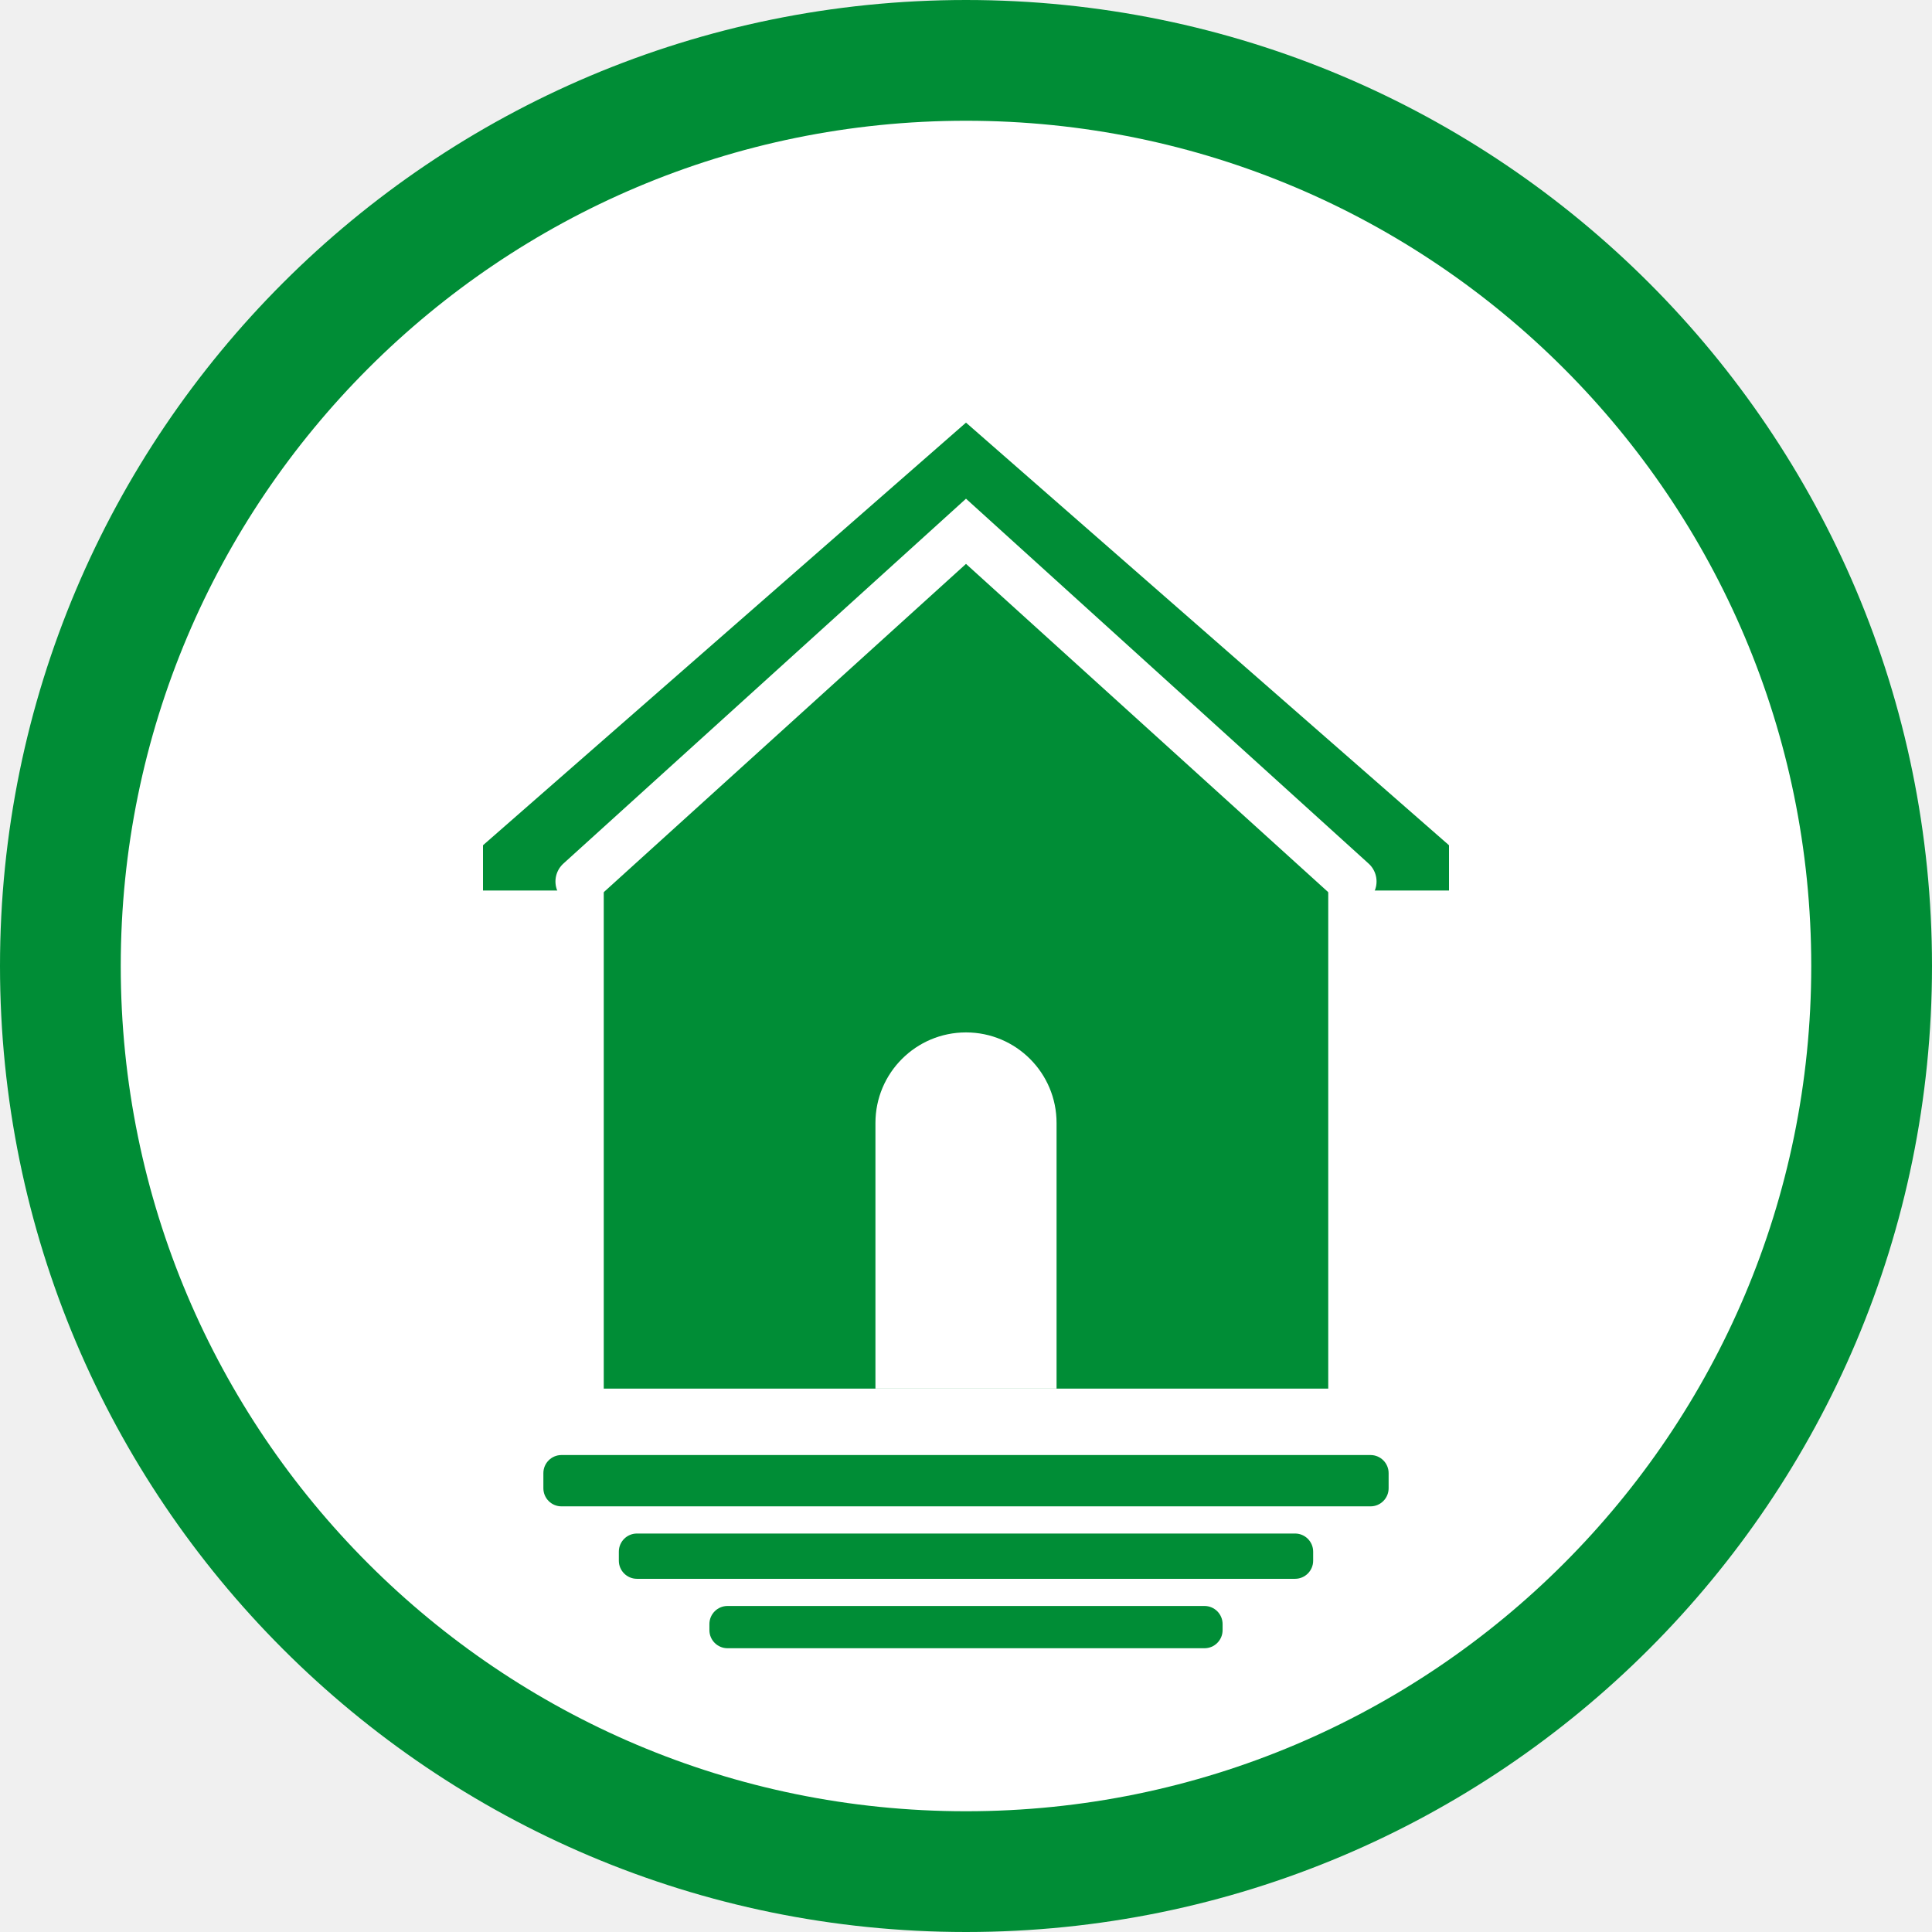
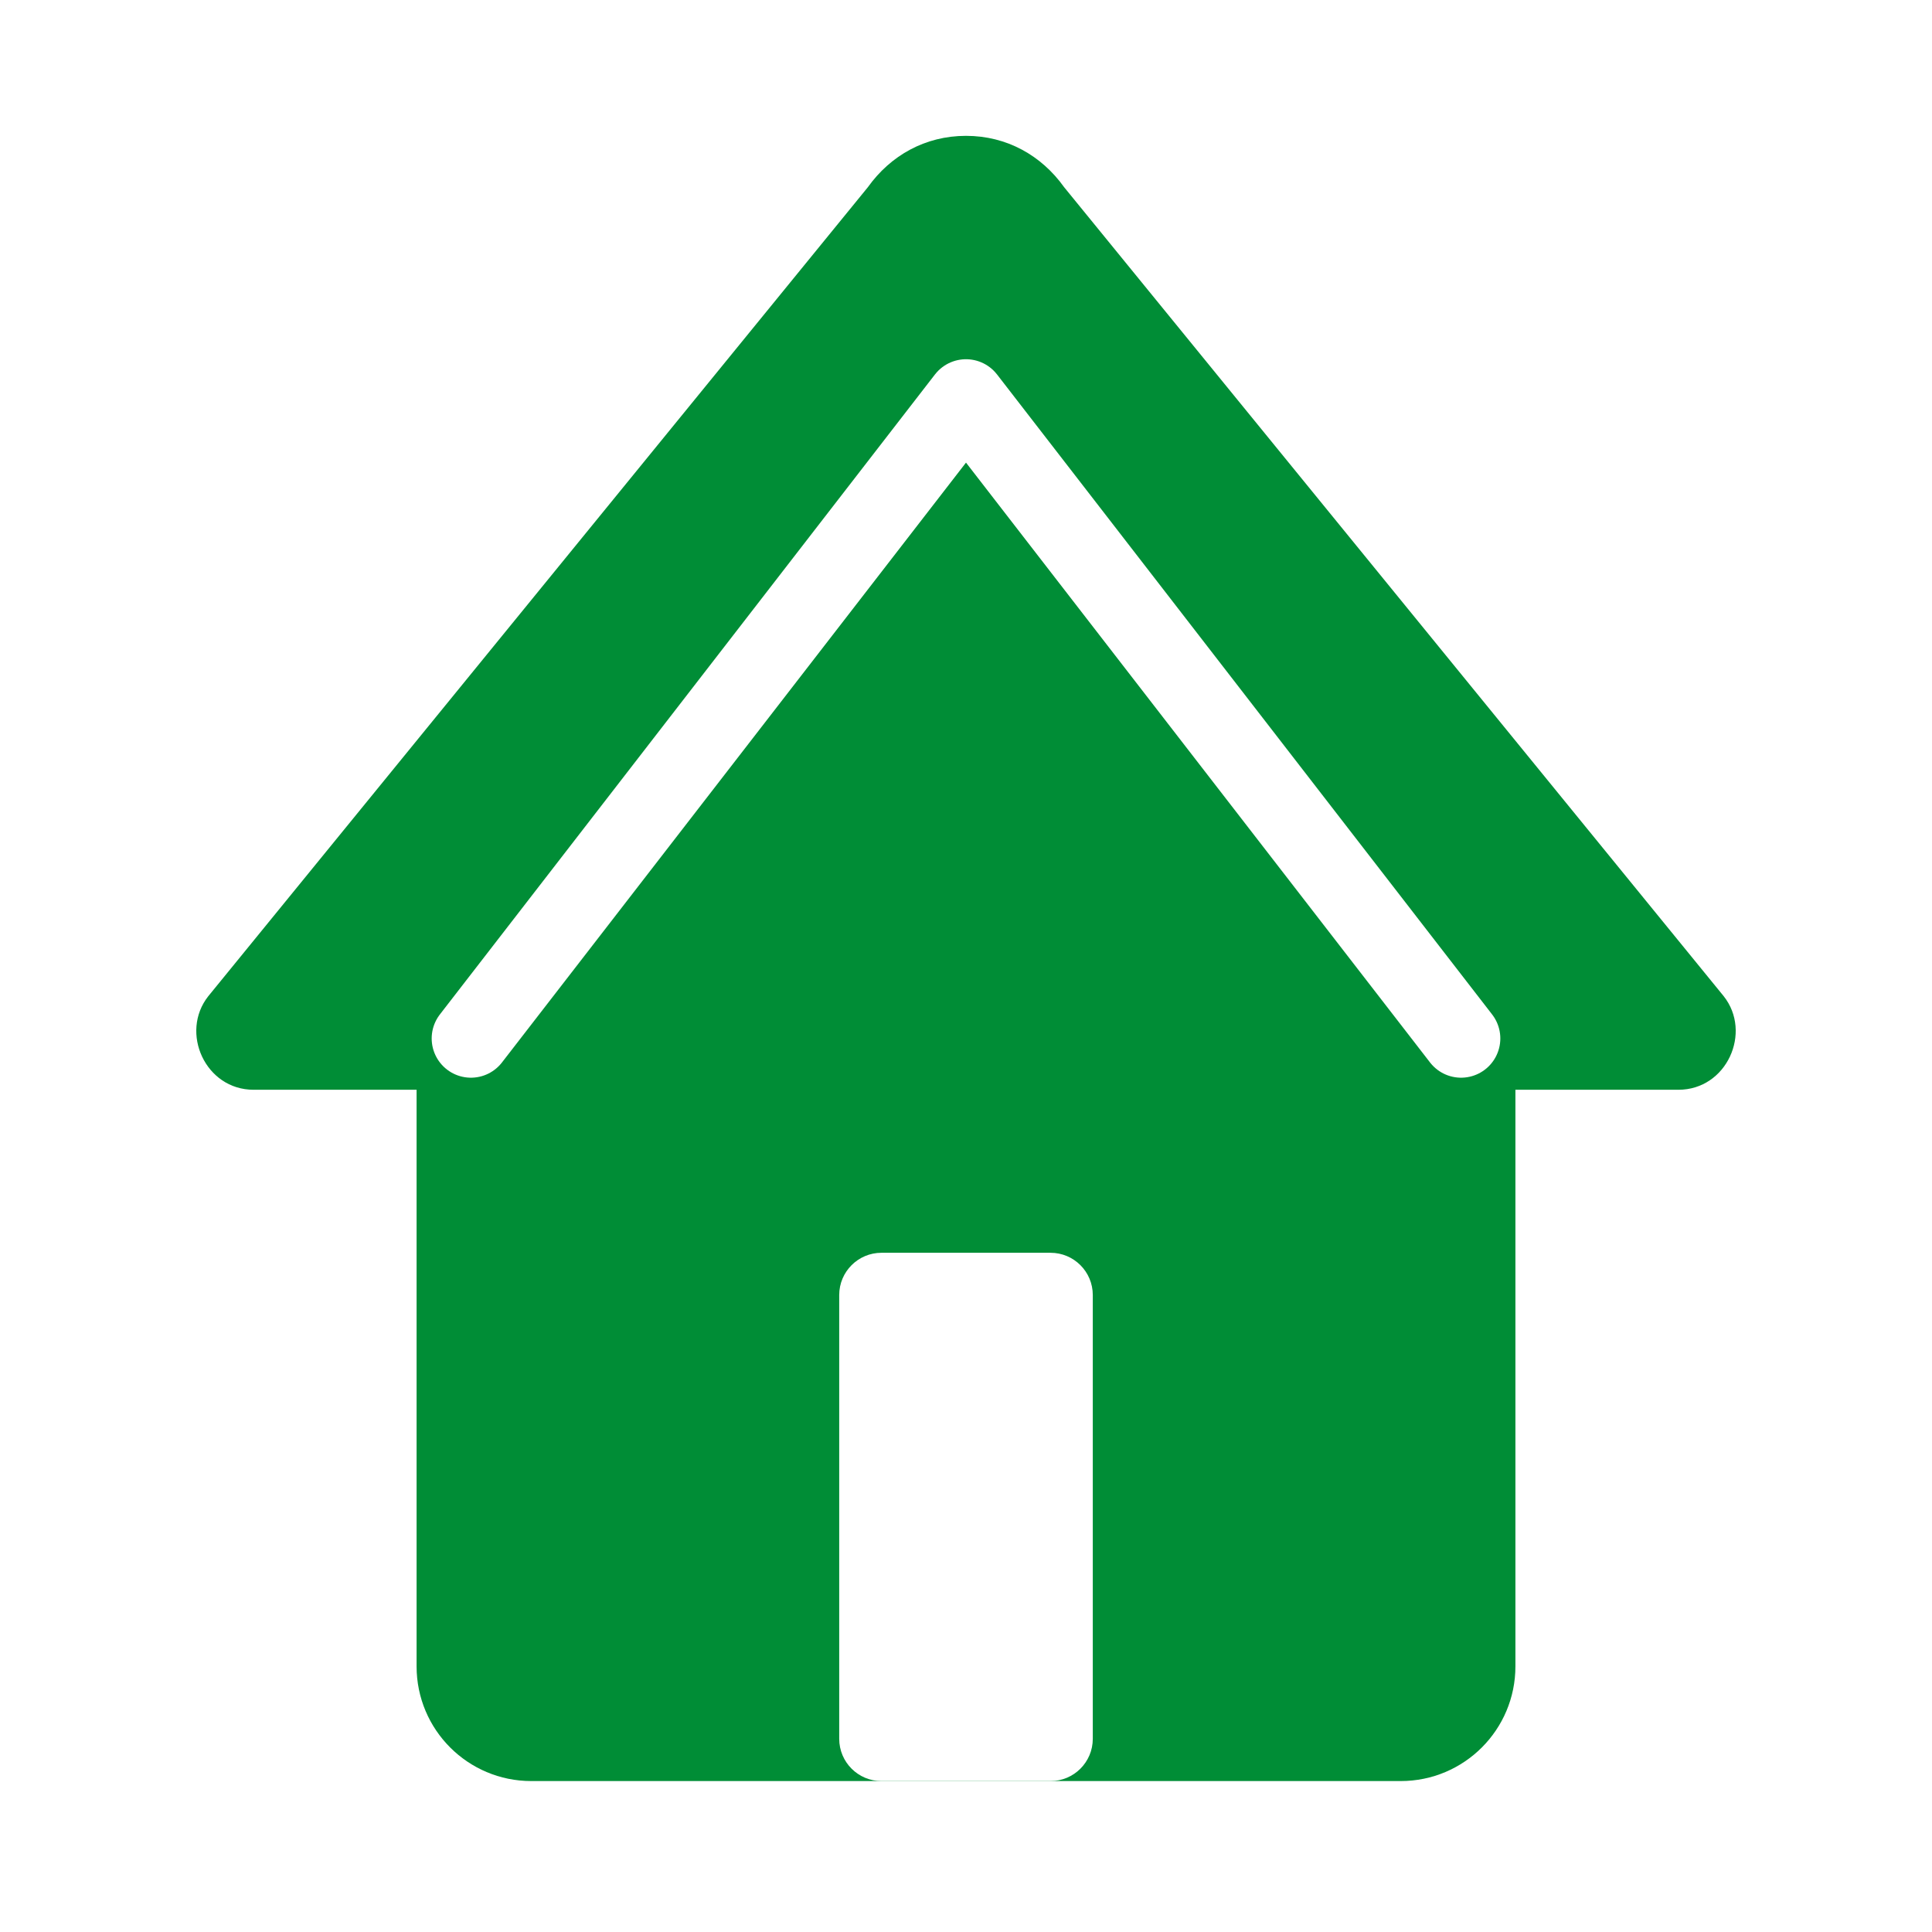
<svg xmlns="http://www.w3.org/2000/svg" viewBox="0 0 64 64">
-   <circle cx="32" cy="32" r="30" fill="#ffffff" stroke="#008D36" stroke-width="4" />
-   <path fill="#008D36" d="     M32 14     L48 28     L48 29.5     L44 29.5     L44 46     L20 46     L20 29.5     L16 29.5     L16 28     Z" />
-   <path fill="none" stroke="#ffffff" stroke-width="1.6" stroke-linecap="round" d="M19.2 29.2 L32 17.6 L44.8 29.2" />
-   <path fill="#ffffff" d="M29 46 V37.2 A3 3 0 0 1 35 37.2 V46 Z" />
-   <rect x="18" y="48.2" width="28" height="1.7" rx="0.6" fill="#008D36" />
-   <rect x="20.5" y="50.8" width="23" height="1.5" rx="0.6" fill="#008D36" />
-   <rect x="23.5" y="53.2" width="17" height="1.4" rx="0.6" fill="#008D36" />
+   <rect width="64" height="64" fill="#ffffff" />
+   <path fill="#008D36" d="     M32 4.5     C33.35 4.5 34.5 5.15 35.25 6.2     L57.1 33.0     C58.05 34.2 57.2 36.1 55.6 36.1     H50.2     V55.2     C50.2 57.3 48.5 59 46.4 59     H17.6     C15.5 59 13.8 57.3 13.8 55.2     V36.1     H8.4     C6.8 36.1 5.95 34.2 6.9 33.0     L28.75 6.2     C29.5 5.15 30.65 4.5 32 4.5     Z" />
+   <path fill="none" stroke="#ffffff" stroke-width="2.6" stroke-linecap="round" stroke-linejoin="round" d="M15.6 34.4 L32 13.2 L48.4 34.4" />
+   <rect x="27.8" y="41.5" width="8.4" height="17.5" rx="1.4" fill="#ffffff" />
</svg>
